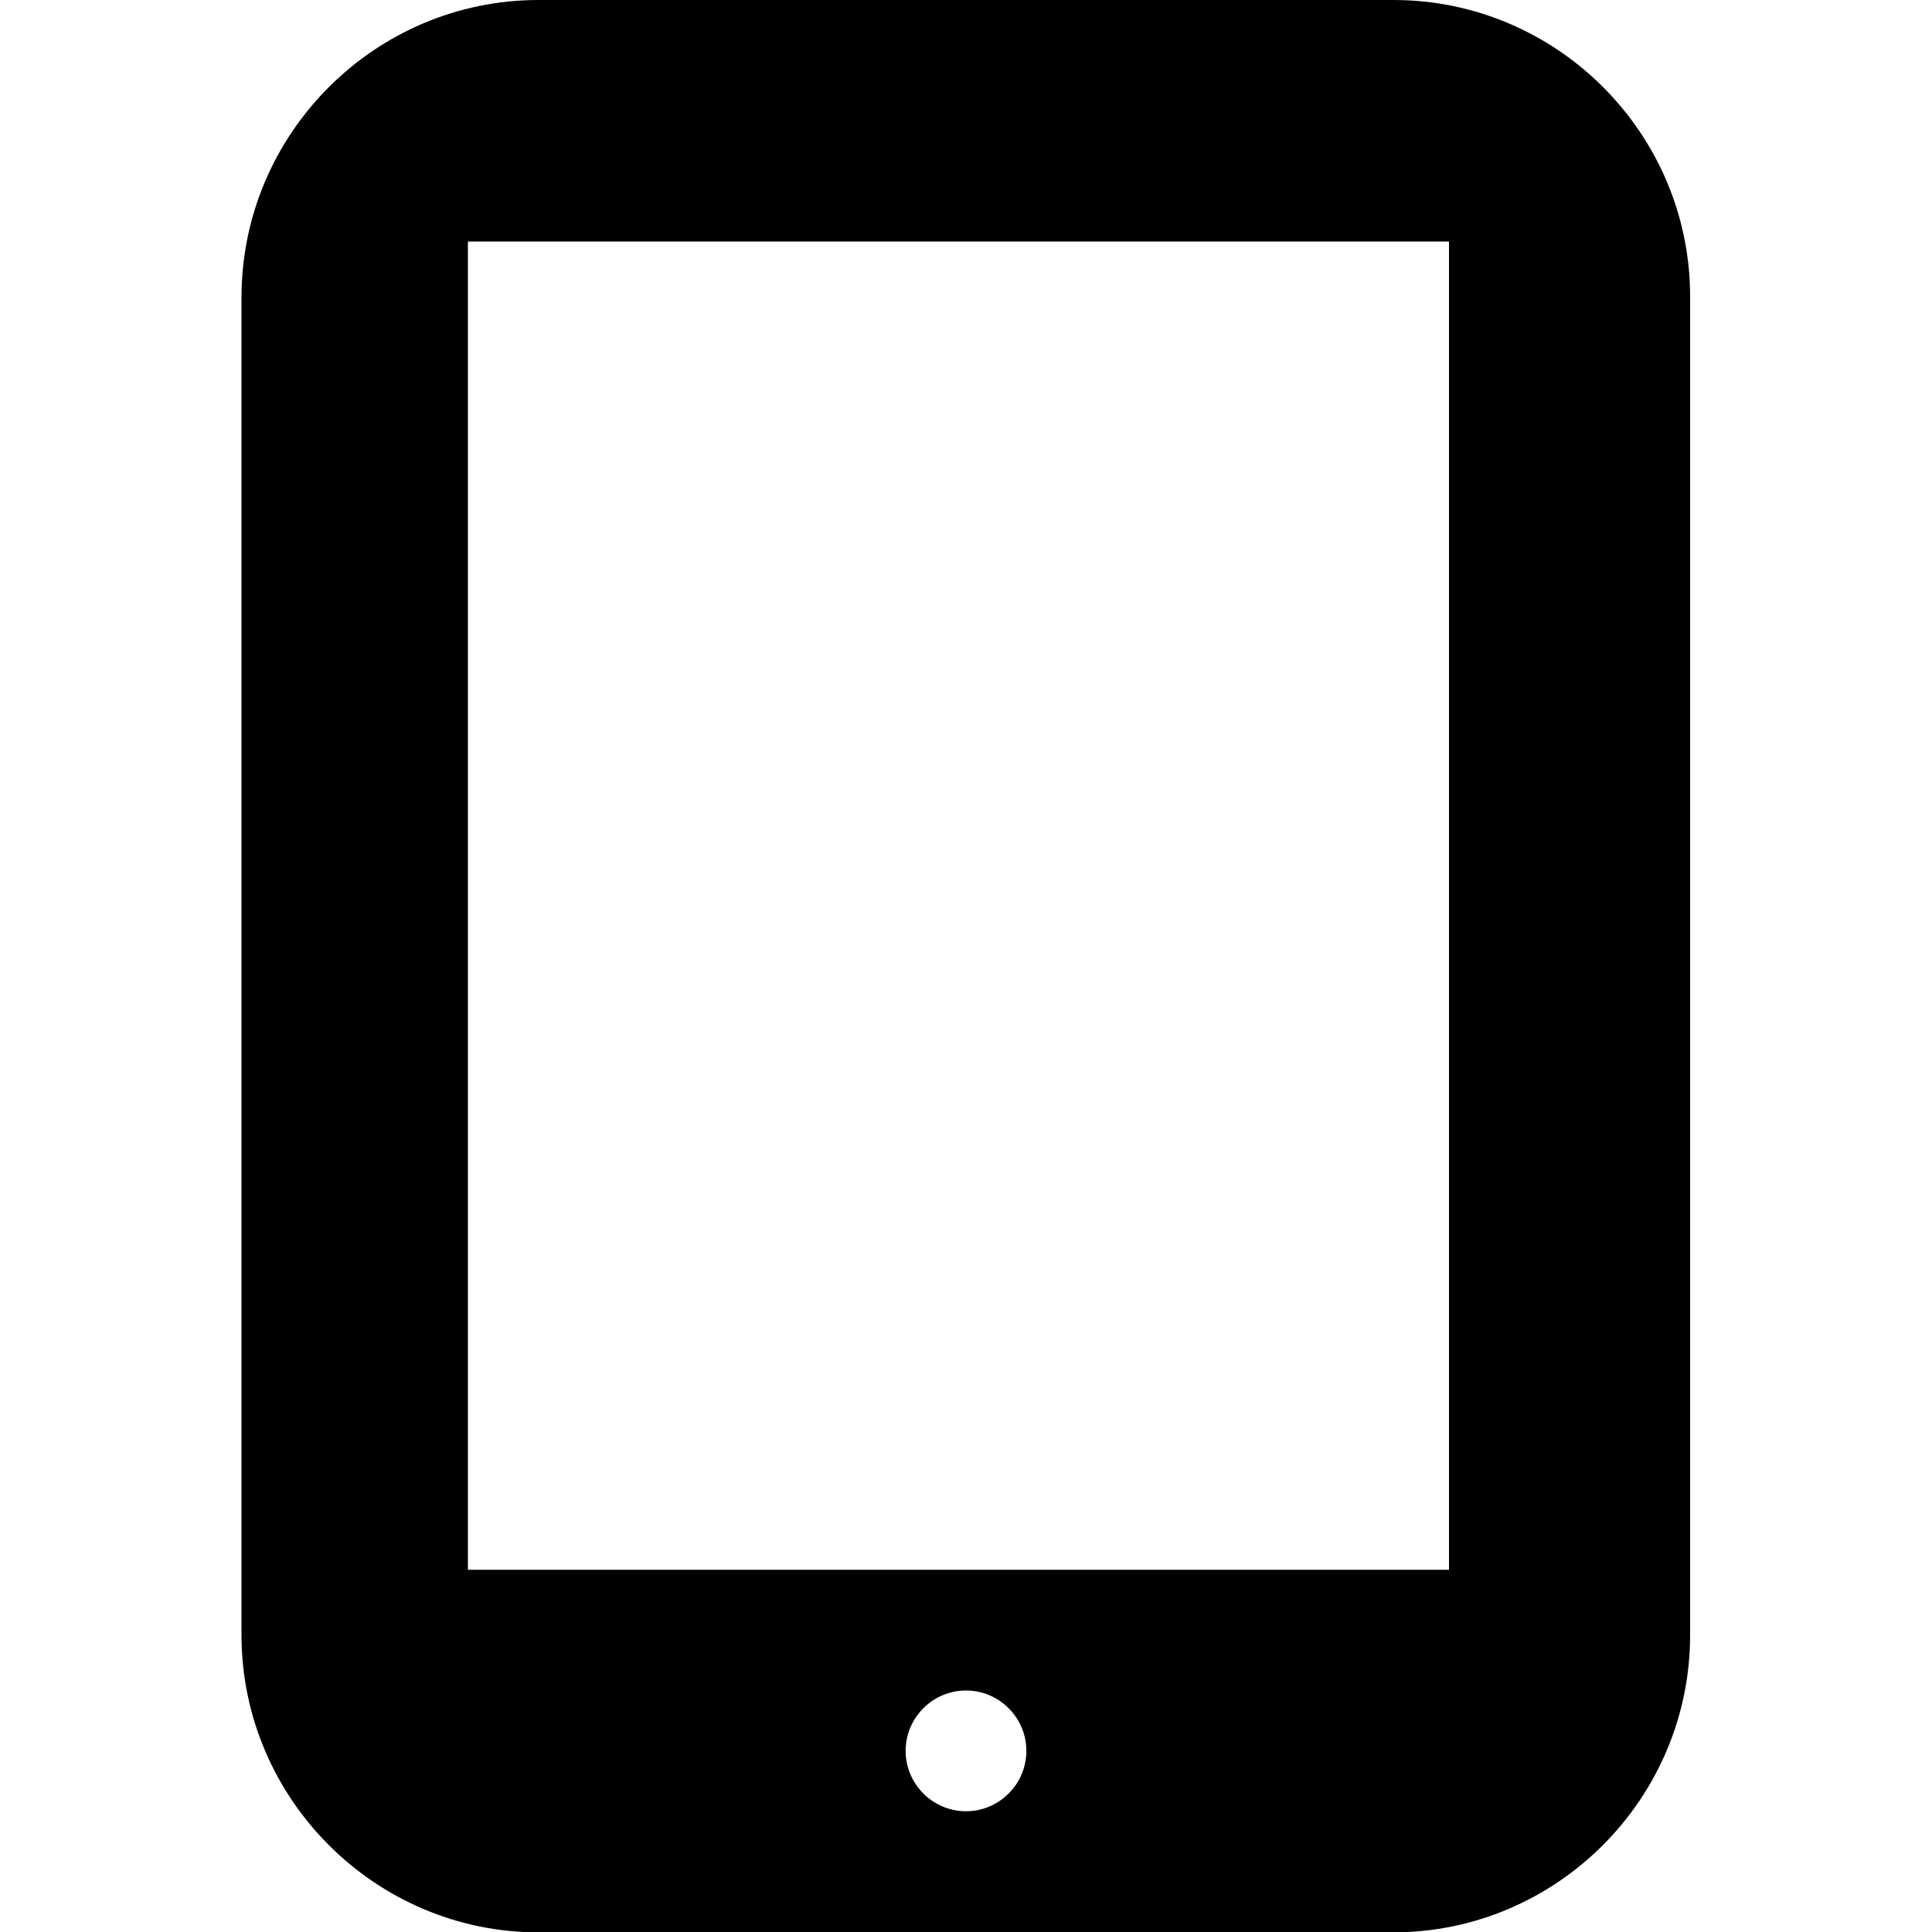
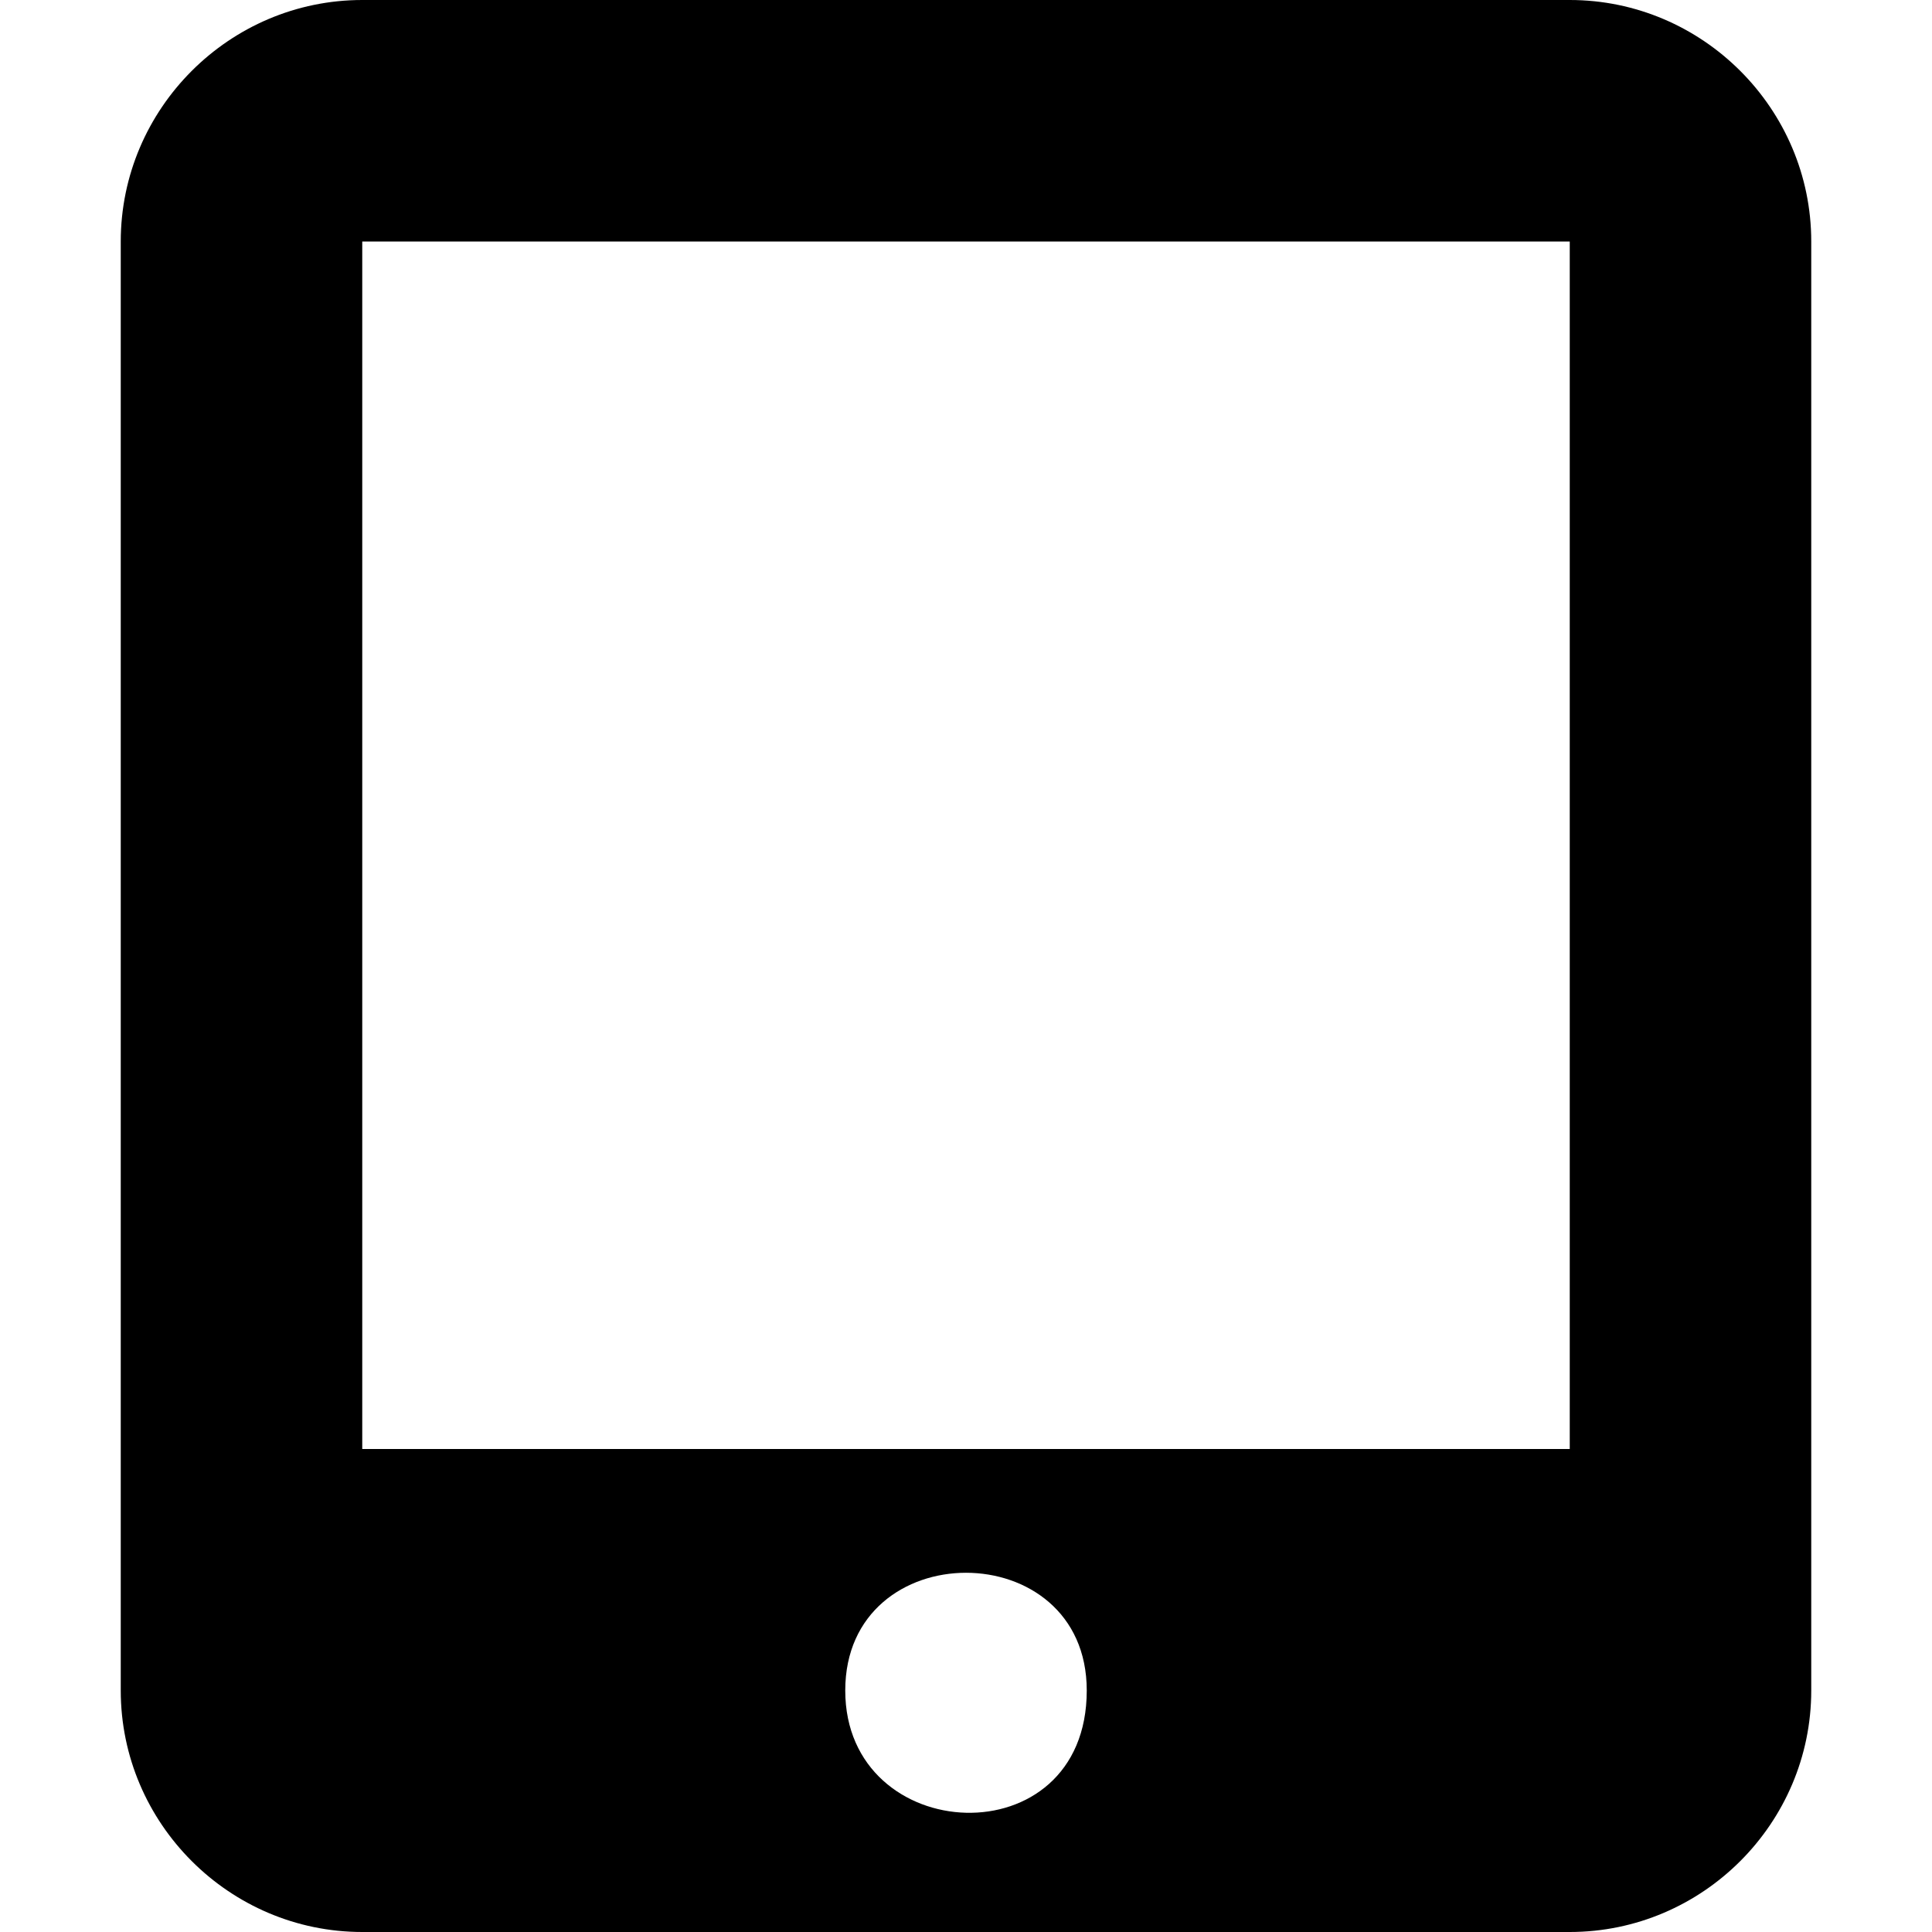
<svg xmlns="http://www.w3.org/2000/svg" viewBox="0 0 512 512">
-   <path class="lexicon-icon-outline" d="M369.3,0H142.7C99.4,0,64,35.4,64,78.8v354.5c0,43.3,35.4,78.8,78.7,78.8h226.5c43.3,0,78.7-35.4,78.7-78.8V78.8C448,35.4,412.6,0,369.3,0z M256,480c-8.8,0-16-7.2-16-16s7.2-16,16-16c8.8,0,16,7.2,16,16S264.8,480,256,480z M384,416H124V64h260V416z" />
+   <path class="lexicon-icon-outline" d="M416,0H96C60.8,0,32,28.8,32,64v384c0,35.2,28.8,64,64,64h320c35.2,0,64-28.8,64-64V64C480,28.8,451.2,0,416,0z M224,448c0-41.6,64-41.6,64,0C288,492.8,224,489.6,224,448z M416,384H96V64h320V384z" />
</svg>
